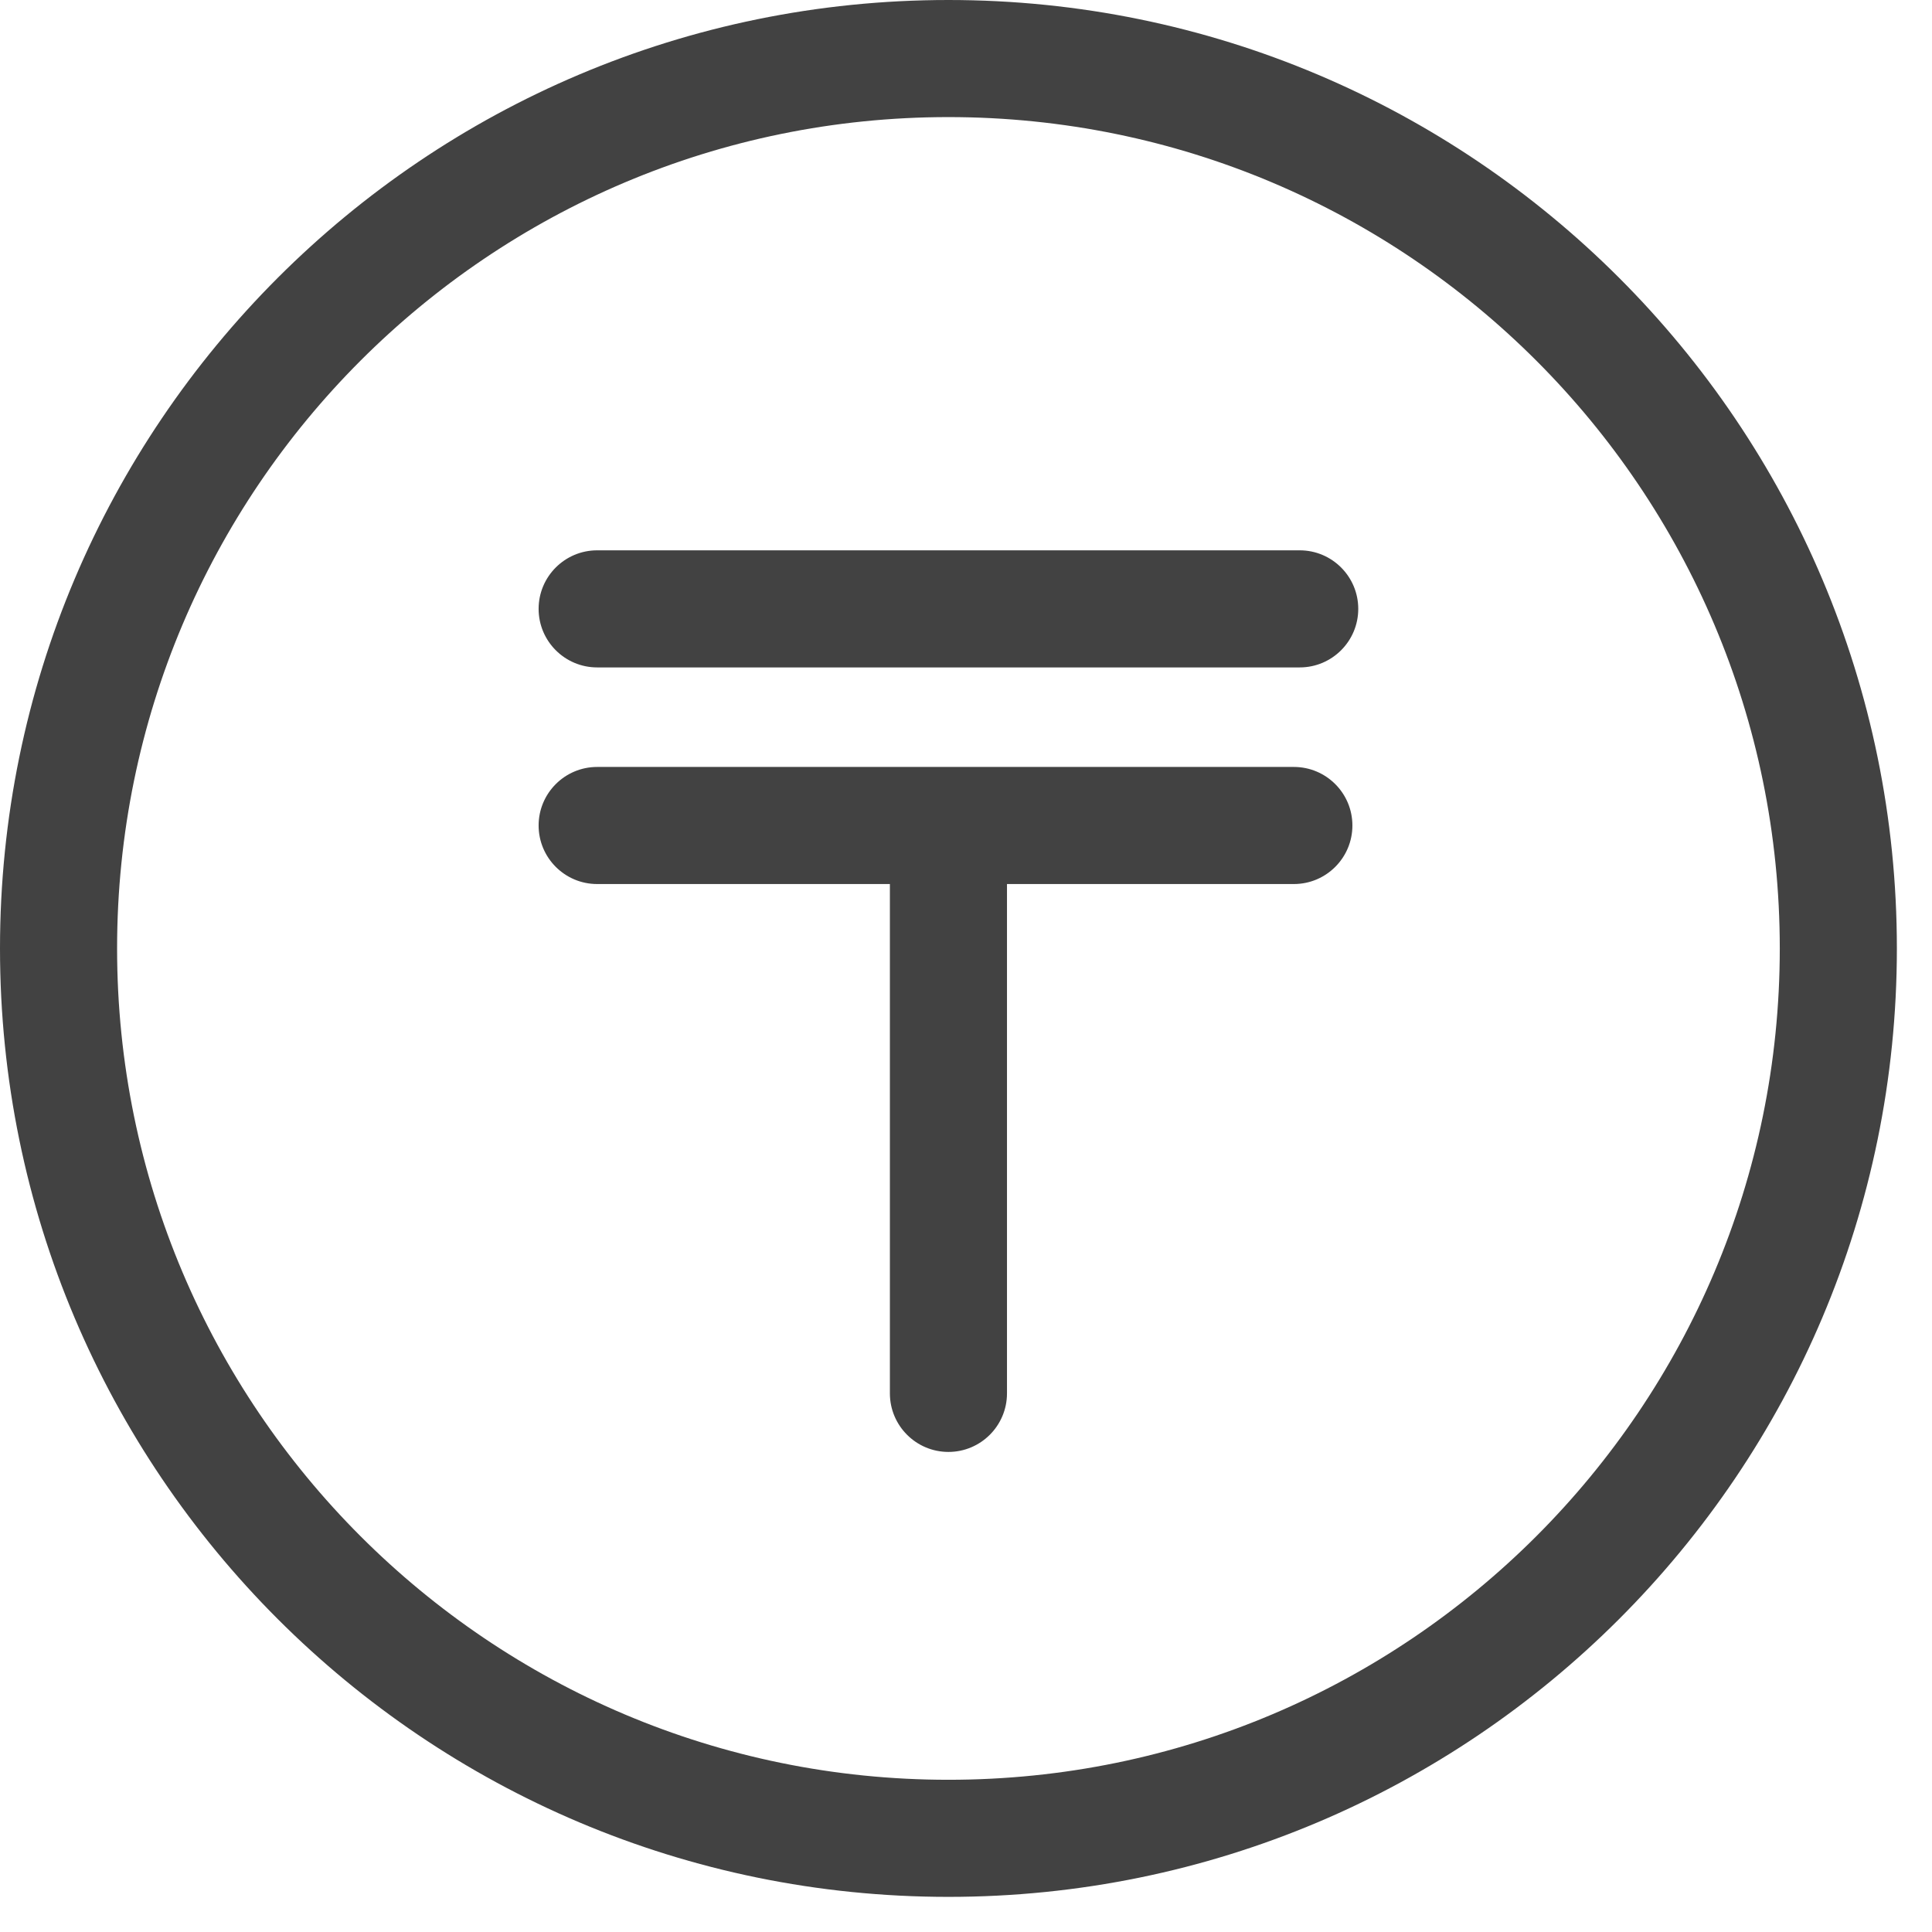
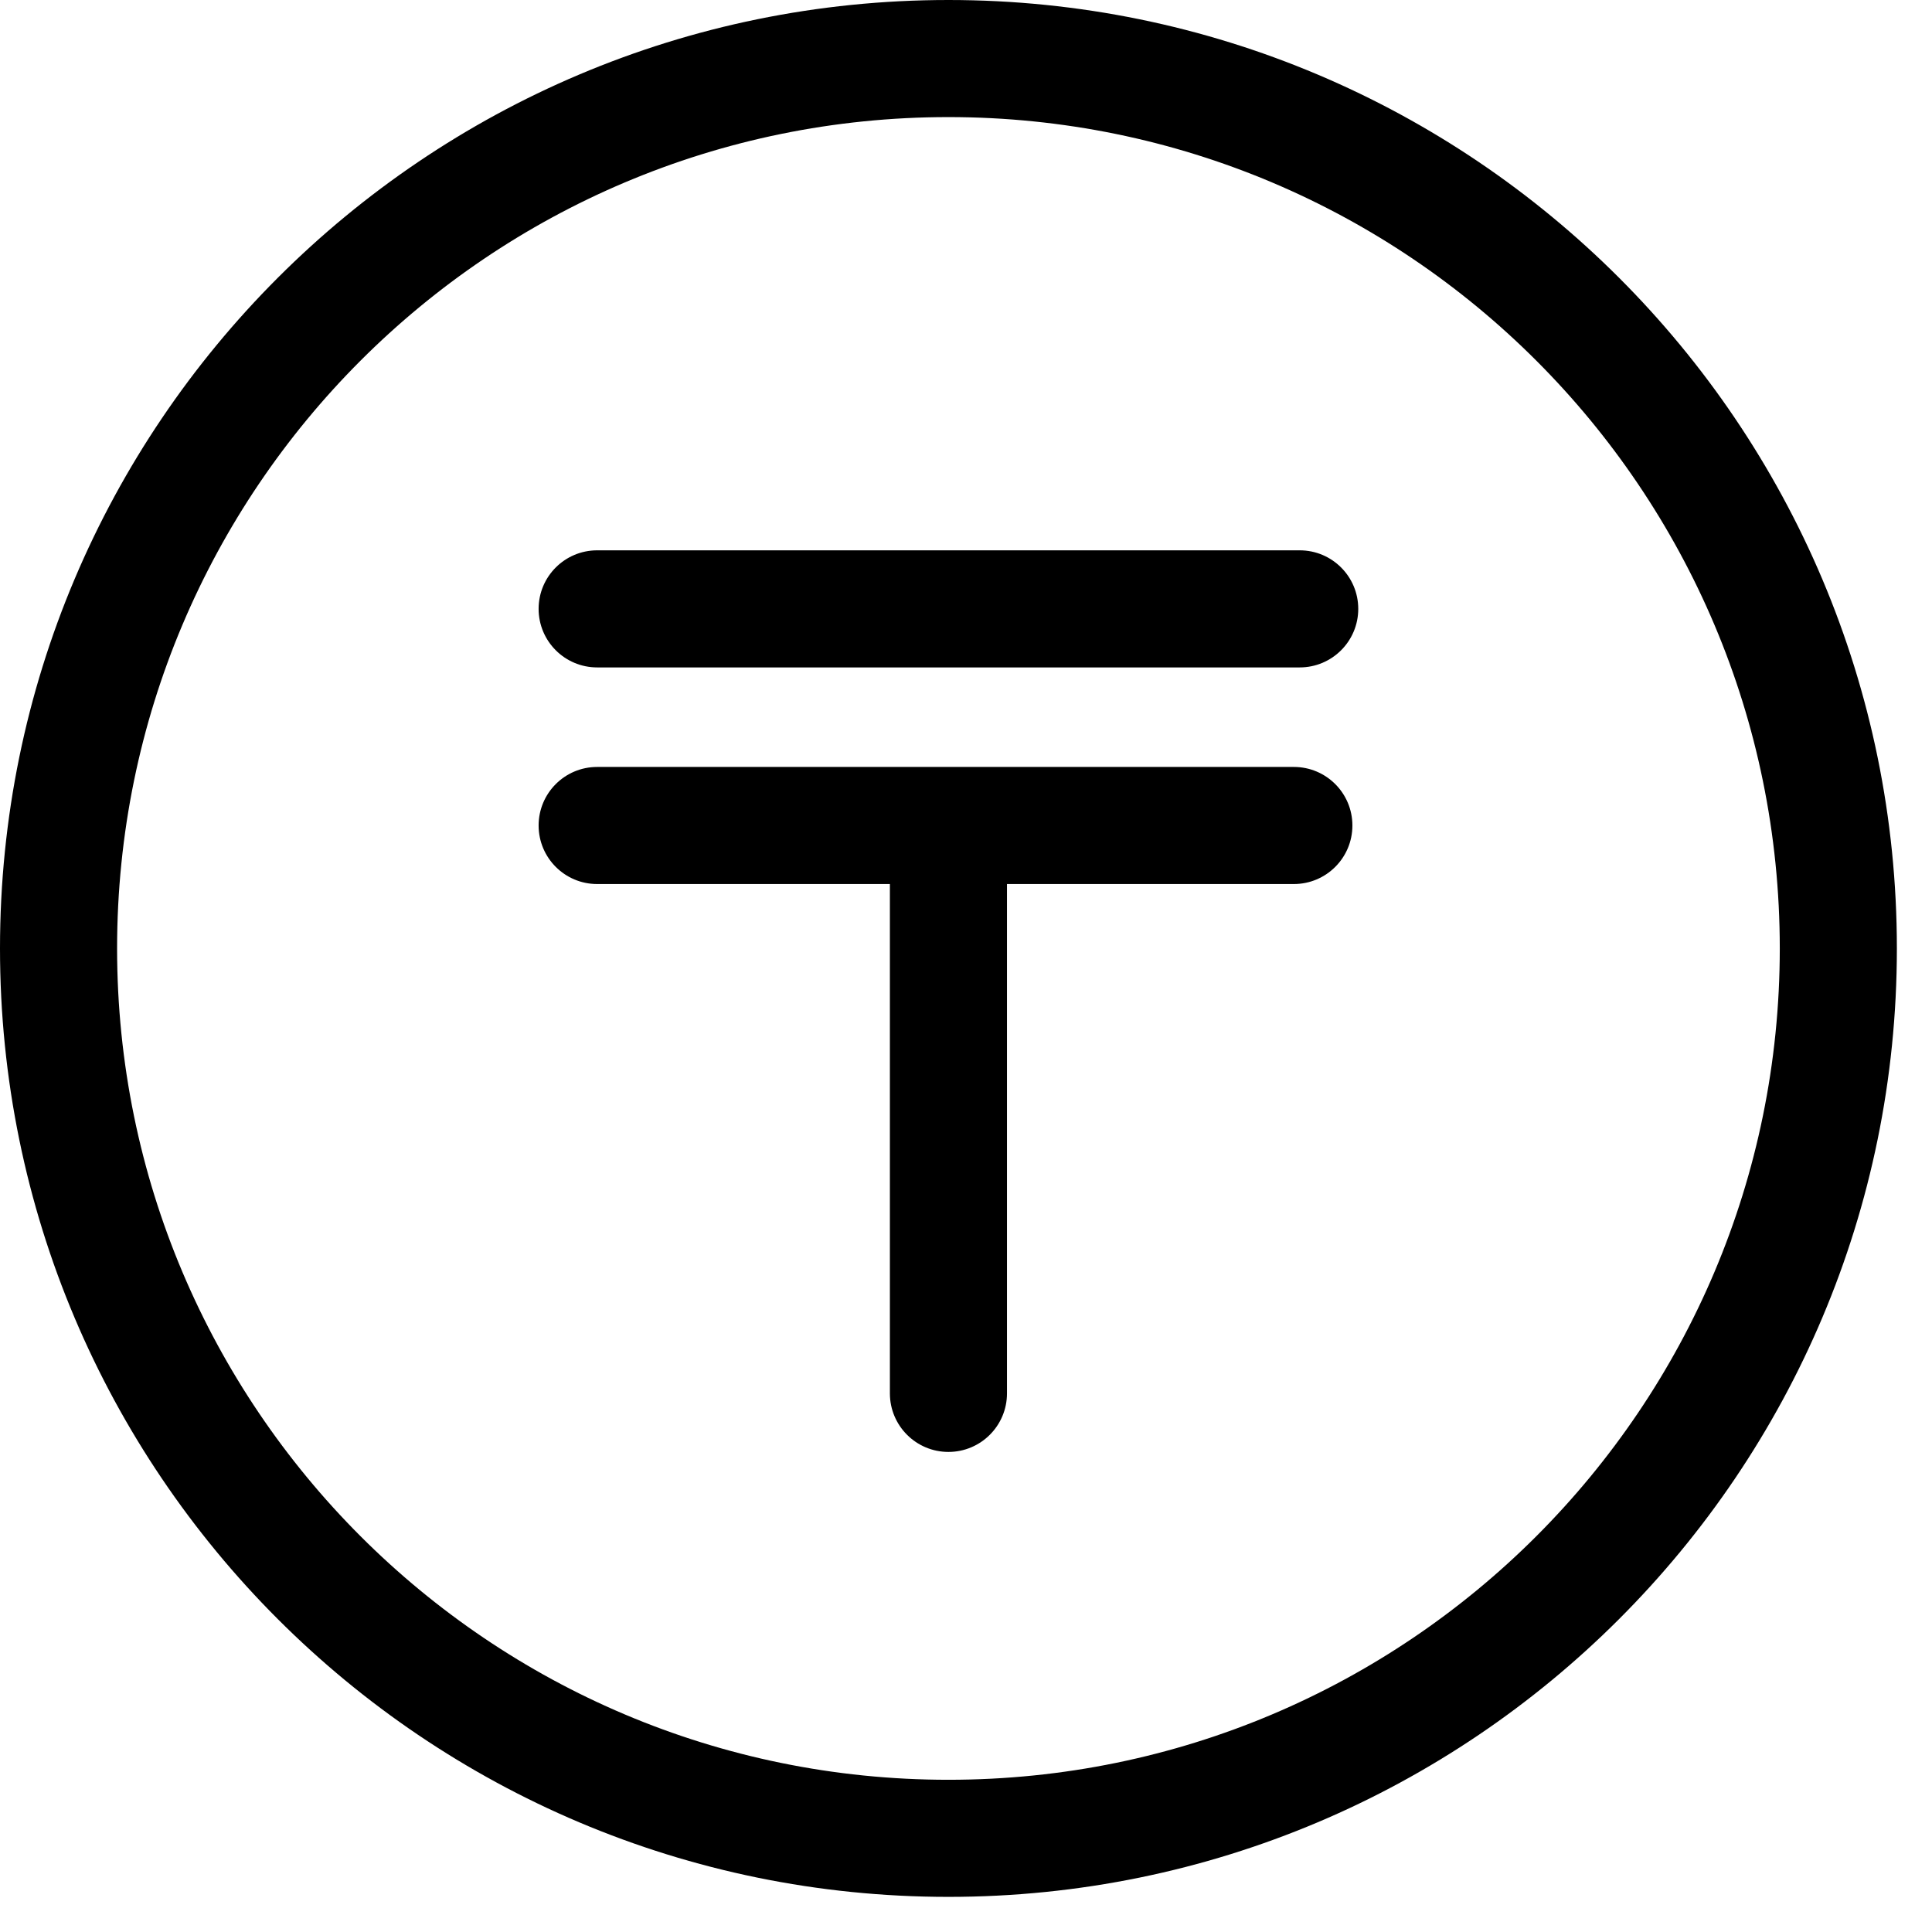
- <svg xmlns="http://www.w3.org/2000/svg" width="33" height="33" viewBox="0 0 33 33" fill="none">
-   <path d="M10.2 9.4C9.648 9.4 9.2 9.848 9.2 10.4C9.2 10.952 9.648 11.4 10.2 11.4V10.4V9.4ZM22.2 11.4C22.752 11.4 23.2 10.952 23.2 10.4C23.2 9.848 22.752 9.4 22.2 9.4V10.4V11.4ZM10.2 13.1C9.648 13.1 9.2 13.548 9.2 14.1C9.2 14.652 9.648 15.1 10.2 15.1V14.1V13.1ZM22.1 15.1C22.652 15.1 23.1 14.652 23.1 14.1C23.1 13.548 22.652 13.1 22.1 13.1V14.1V15.1ZM15.2 23.8C15.2 24.352 15.648 24.8 16.2 24.8C16.752 24.8 17.2 24.352 17.2 23.8H16.2H15.2ZM31.4 16.2H30.4C30.4 24.042 24.042 30.4 16.2 30.4V31.4V32.4C25.147 32.4 32.4 25.147 32.4 16.2H31.4ZM16.2 31.4V30.4C8.358 30.4 2 24.042 2 16.2H1H0C0 25.147 7.253 32.4 16.2 32.4V31.4ZM1 16.2H2C2 8.358 8.358 2 16.2 2V1V0C7.253 0 0 7.253 0 16.2H1ZM16.2 1V2C24.042 2 30.4 8.358 30.4 16.2H31.4H32.4C32.4 7.253 25.147 0 16.2 0V1ZM10.2 10.4V11.4H22.2V10.4V9.4H10.2V10.4ZM16.2 23.8H17.2V14.3H16.2H15.2V23.8H16.2ZM10.2 14.1V15.1H16.15V14.1V13.1H10.2V14.1ZM16.15 14.1V15.1H22.1V14.1V13.1H16.15V14.1Z" fill="#424242" />
+ <svg xmlns="http://www.w3.org/2000/svg" width="33" height="33" fill="currentColor" viewBox="0 0 33 33">
+   <path d="M10.2 9.4a1 1 0 1 0 0 2v-2Zm12 2a1 1 0 1 0 0-2v2Zm-12 1.7a1 1 0 1 0 0 2v-2Zm11.9 2a1 1 0 1 0 0-2v2Zm-6.9 8.7a1 1 0 1 0 2 0h-2Zm16.2-7.6h-1c0 7.842-6.358 14.2-14.2 14.2v2c8.947 0 16.2-7.253 16.2-16.2h-1ZM16.2 31.4v-1C8.358 30.4 2 24.042 2 16.2H0c0 8.947 7.253 16.2 16.2 16.2v-1ZM1 16.2h1C2 8.358 8.358 2 16.2 2V0C7.253 0 0 7.253 0 16.2h1ZM16.2 1v1c7.842 0 14.2 6.358 14.2 14.2h2C32.4 7.253 25.147 0 16.2 0v1Zm-6 9.4v1h12v-2h-12v1Zm6 13.4h1v-9.5h-2v9.5h1Zm-6-9.7v1h5.95v-2H10.2v1Zm5.95 0v1h5.95v-2h-5.95v1Z" />
</svg>
